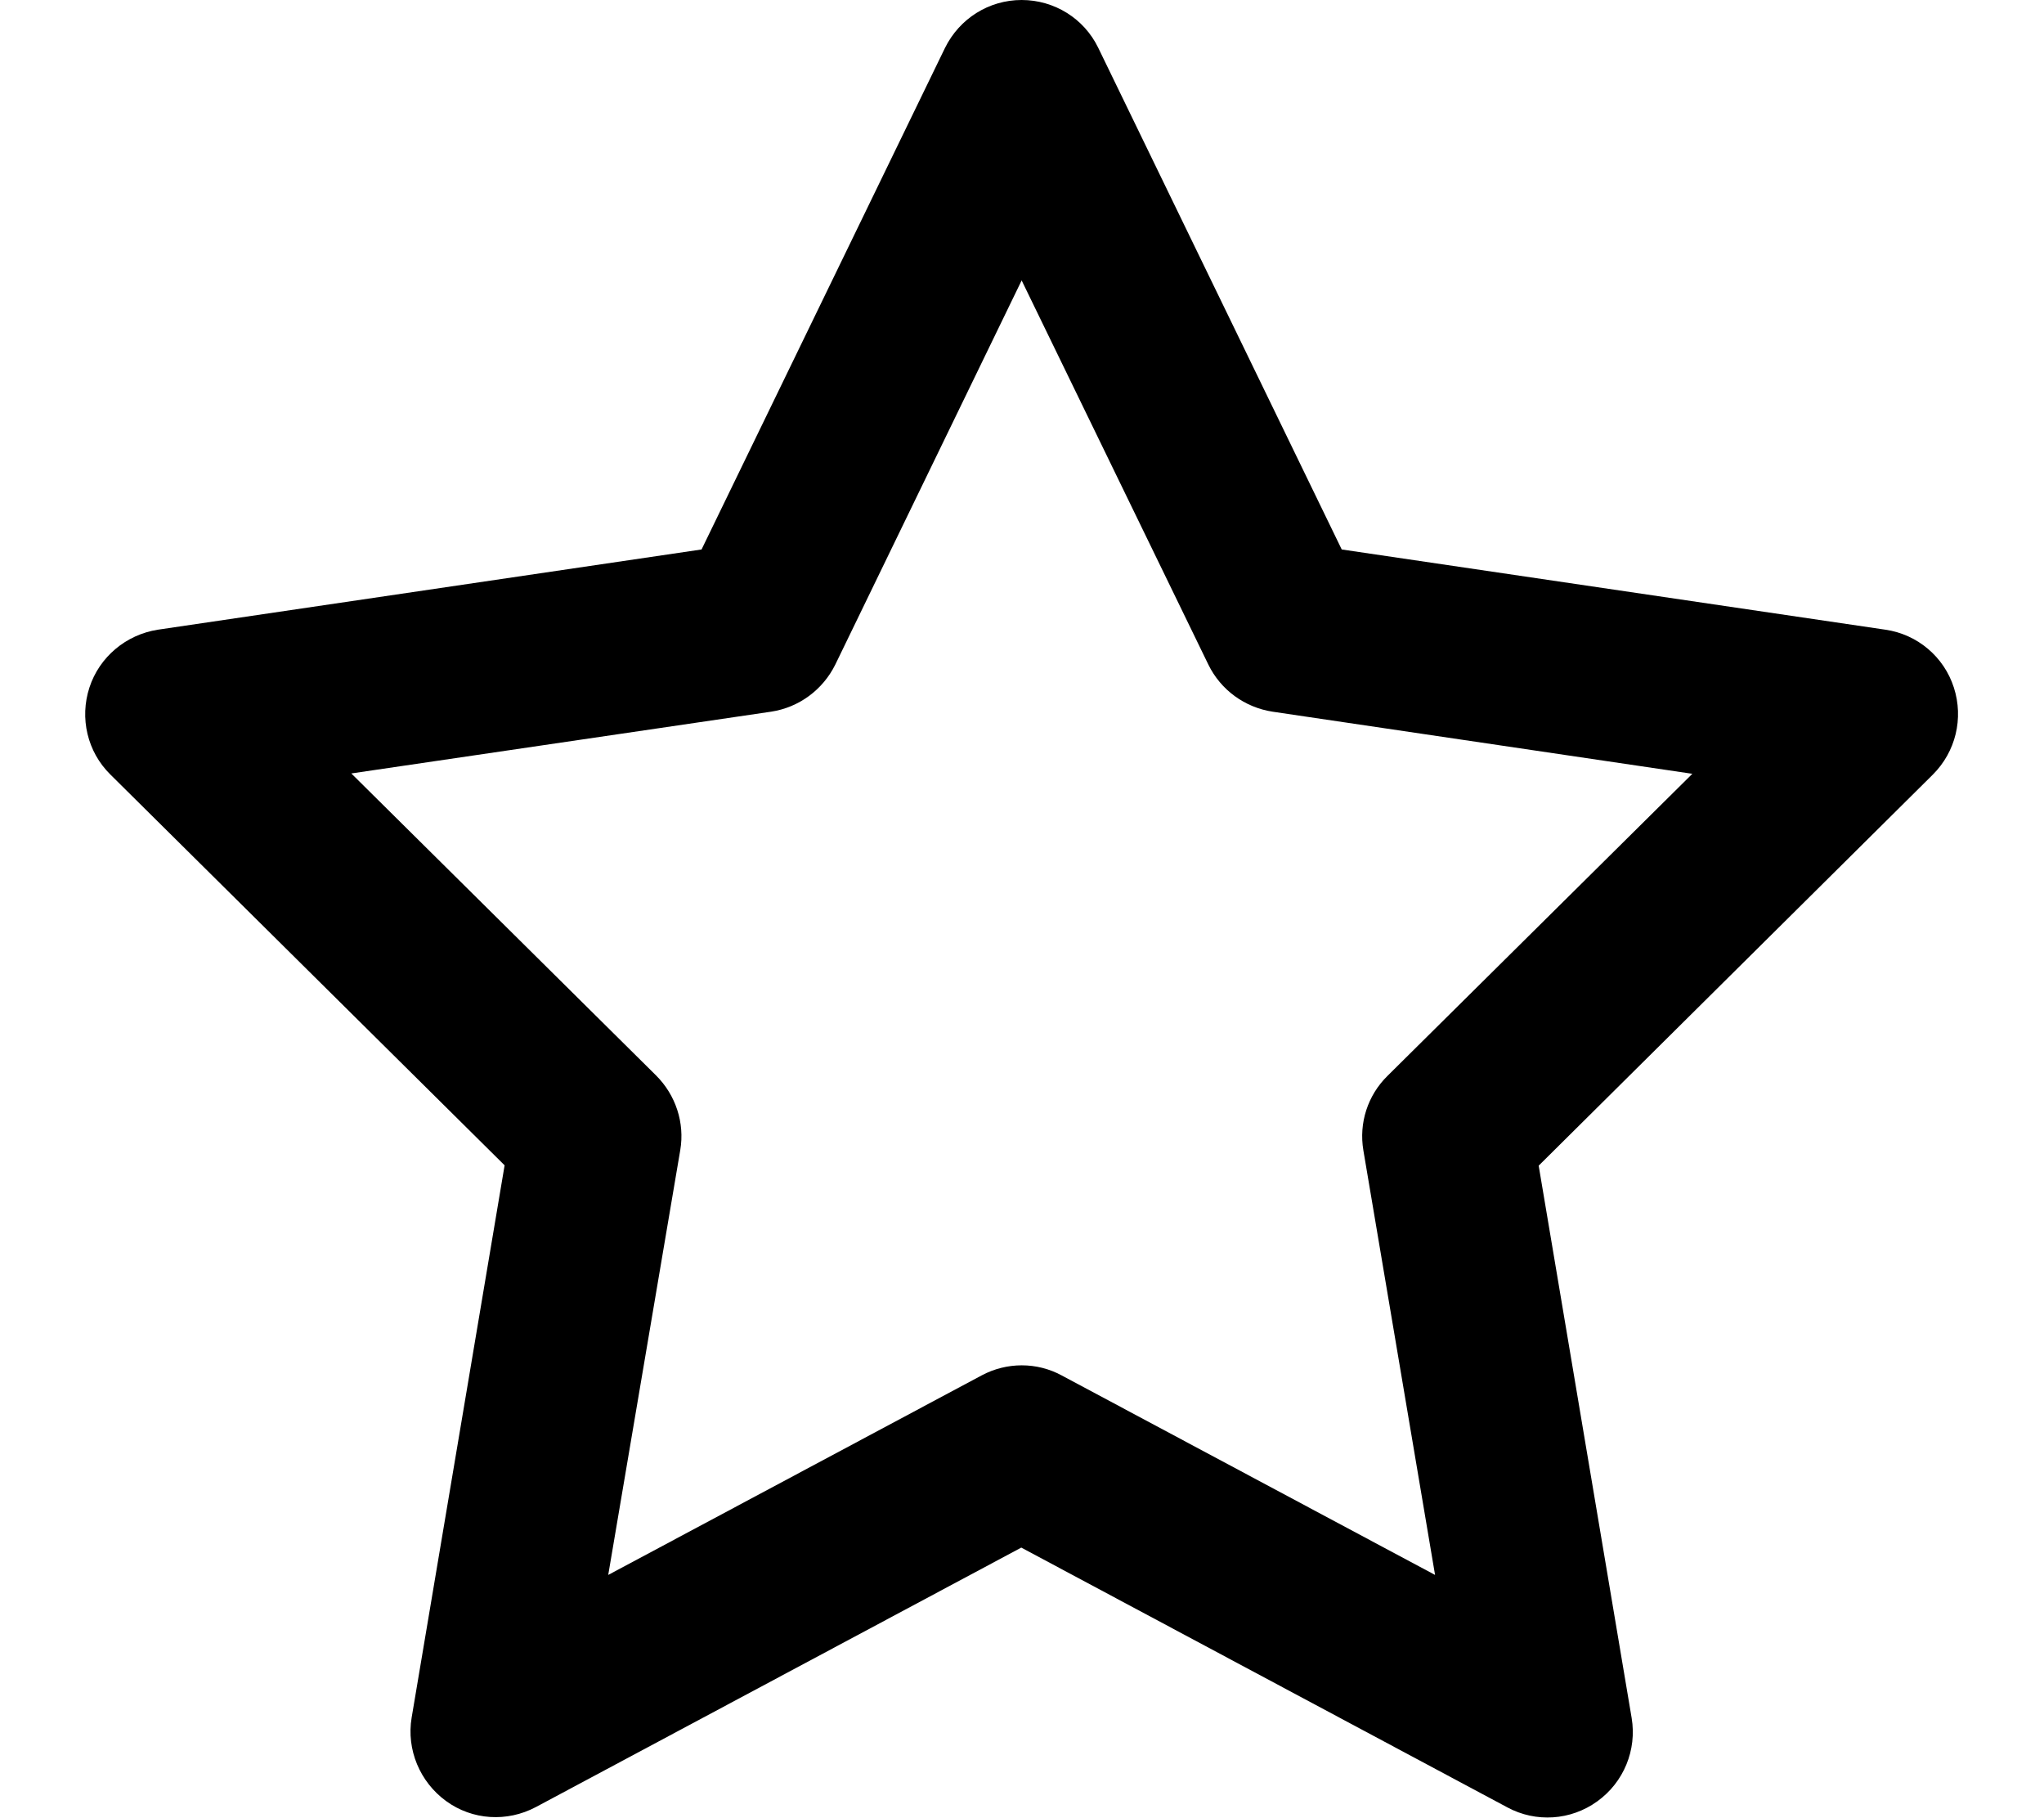
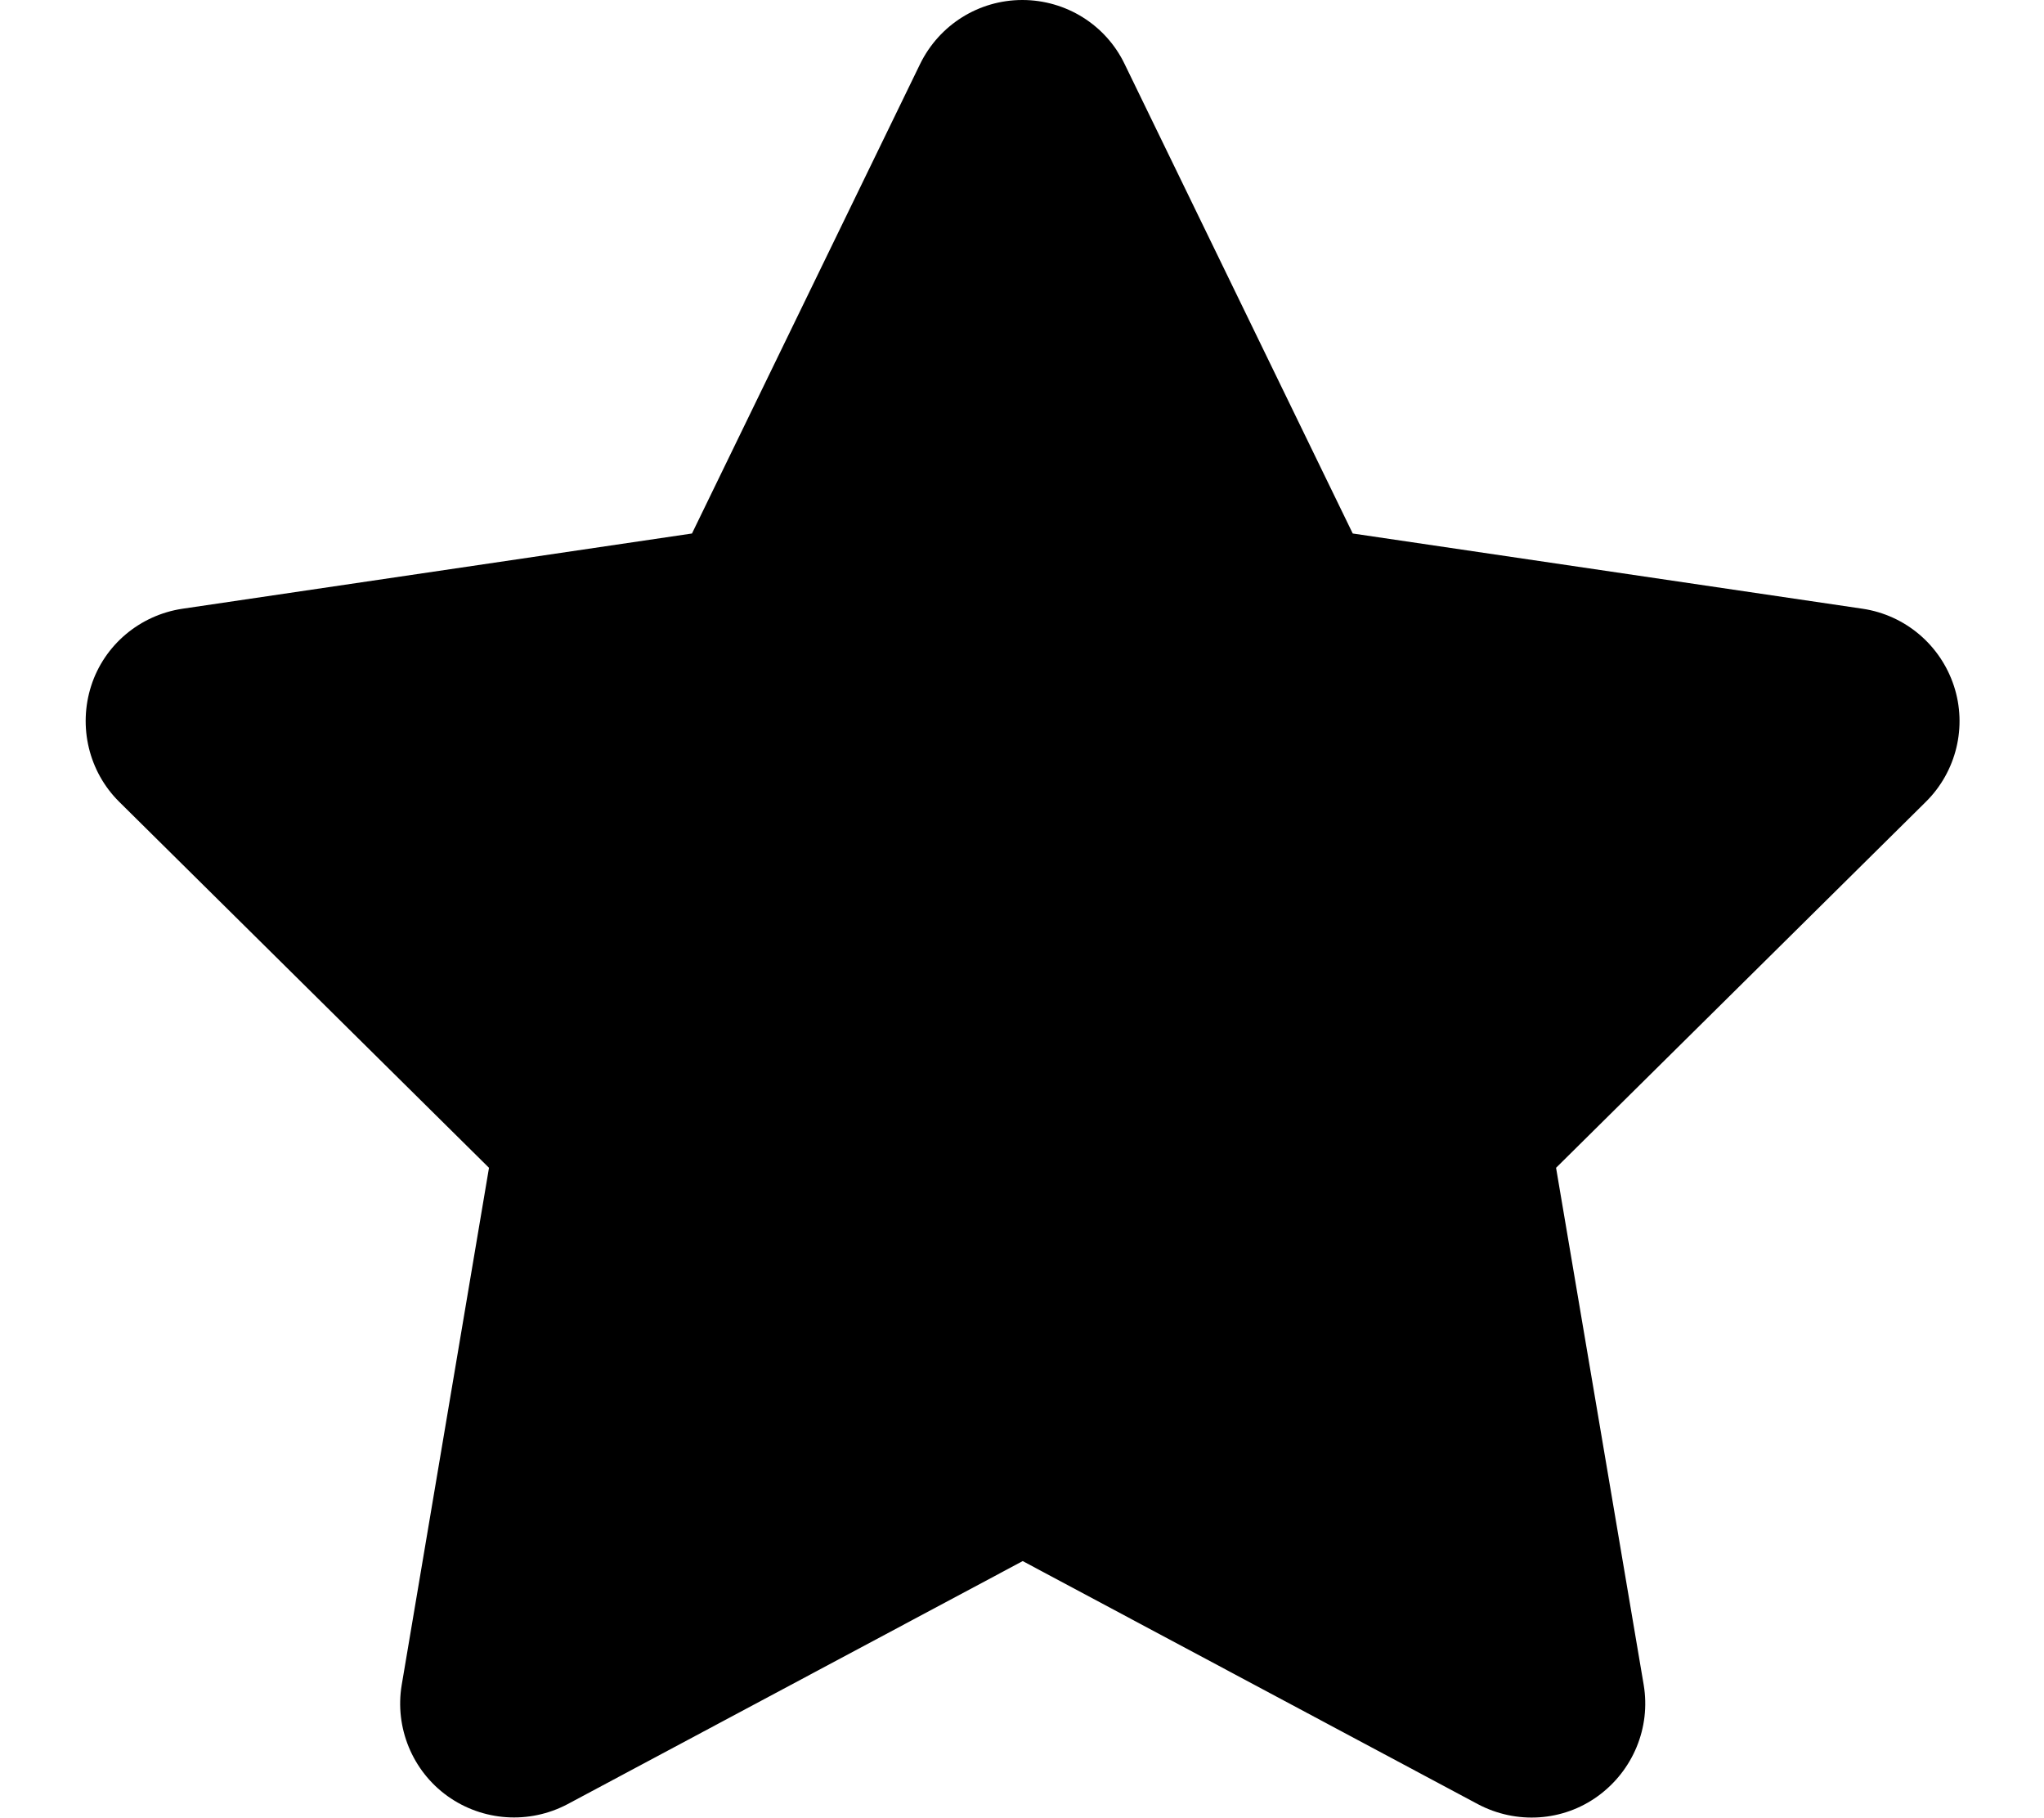
<svg xmlns="http://www.w3.org/2000/svg" viewBox="0 0 576 512">
-   <path d="M287.9 0c9.2 0 17.6 5.2 21.6 13.5l68.6 141.3 153.2 22.6c9 1.3 16.5 7.6 19.3 16.3s.5 18.1-5.9 24.5L433.6 328.4l26.2 155.6c1.5 9-2.2 18.1-9.7 23.5s-17.3 6-25.3 1.7l-137-73.2L151 509.1c-8.1 4.3-17.9 3.7-25.3-1.7s-11.2-14.5-9.7-23.5l26.2-155.6L31.1 218.2c-6.5-6.4-8.7-15.9-5.9-24.5s10.3-14.9 19.3-16.3l153.2-22.6L266.3 13.5C270.4 5.2 278.7 0 287.9 0zm0 79L235.4 187.2c-3.5 7.1-10.2 12.1-18.1 13.3L99 217.9 184.9 303c5.5 5.5 8.1 13.3 6.8 21L171.4 443.7l105.2-56.2c7.1-3.8 15.6-3.8 22.6 0l105.2 56.2L384.2 324.1c-1.3-7.7 1.2-15.5 6.8-21l85.9-85.1L358.6 200.5c-7.8-1.2-14.6-6.1-18.1-13.3L287.9 79z" />
+   <path d="M316.9 18C311.6 7 300.4 0 288.1 0s-23.4 7-28.8 18L195 150.3 51.4 171.5c-12 1.8-22 10.2-25.7 21.7s-.7 24.2 7.9 32.7L137.8 329 113.2 474.7c-2 12 3 24.2 12.9 31.3s23 8 33.8 2.3l128.3-68.5 128.3 68.5c10.8 5.7 23.9 4.9 33.8-2.3s14.9-19.3 12.9-31.3L438.5 329 542.7 225.9c8.6-8.5 11.7-21.2 7.9-32.7s-13.7-19.9-25.7-21.7L381.2 150.3 316.9 18z" />
</svg>
